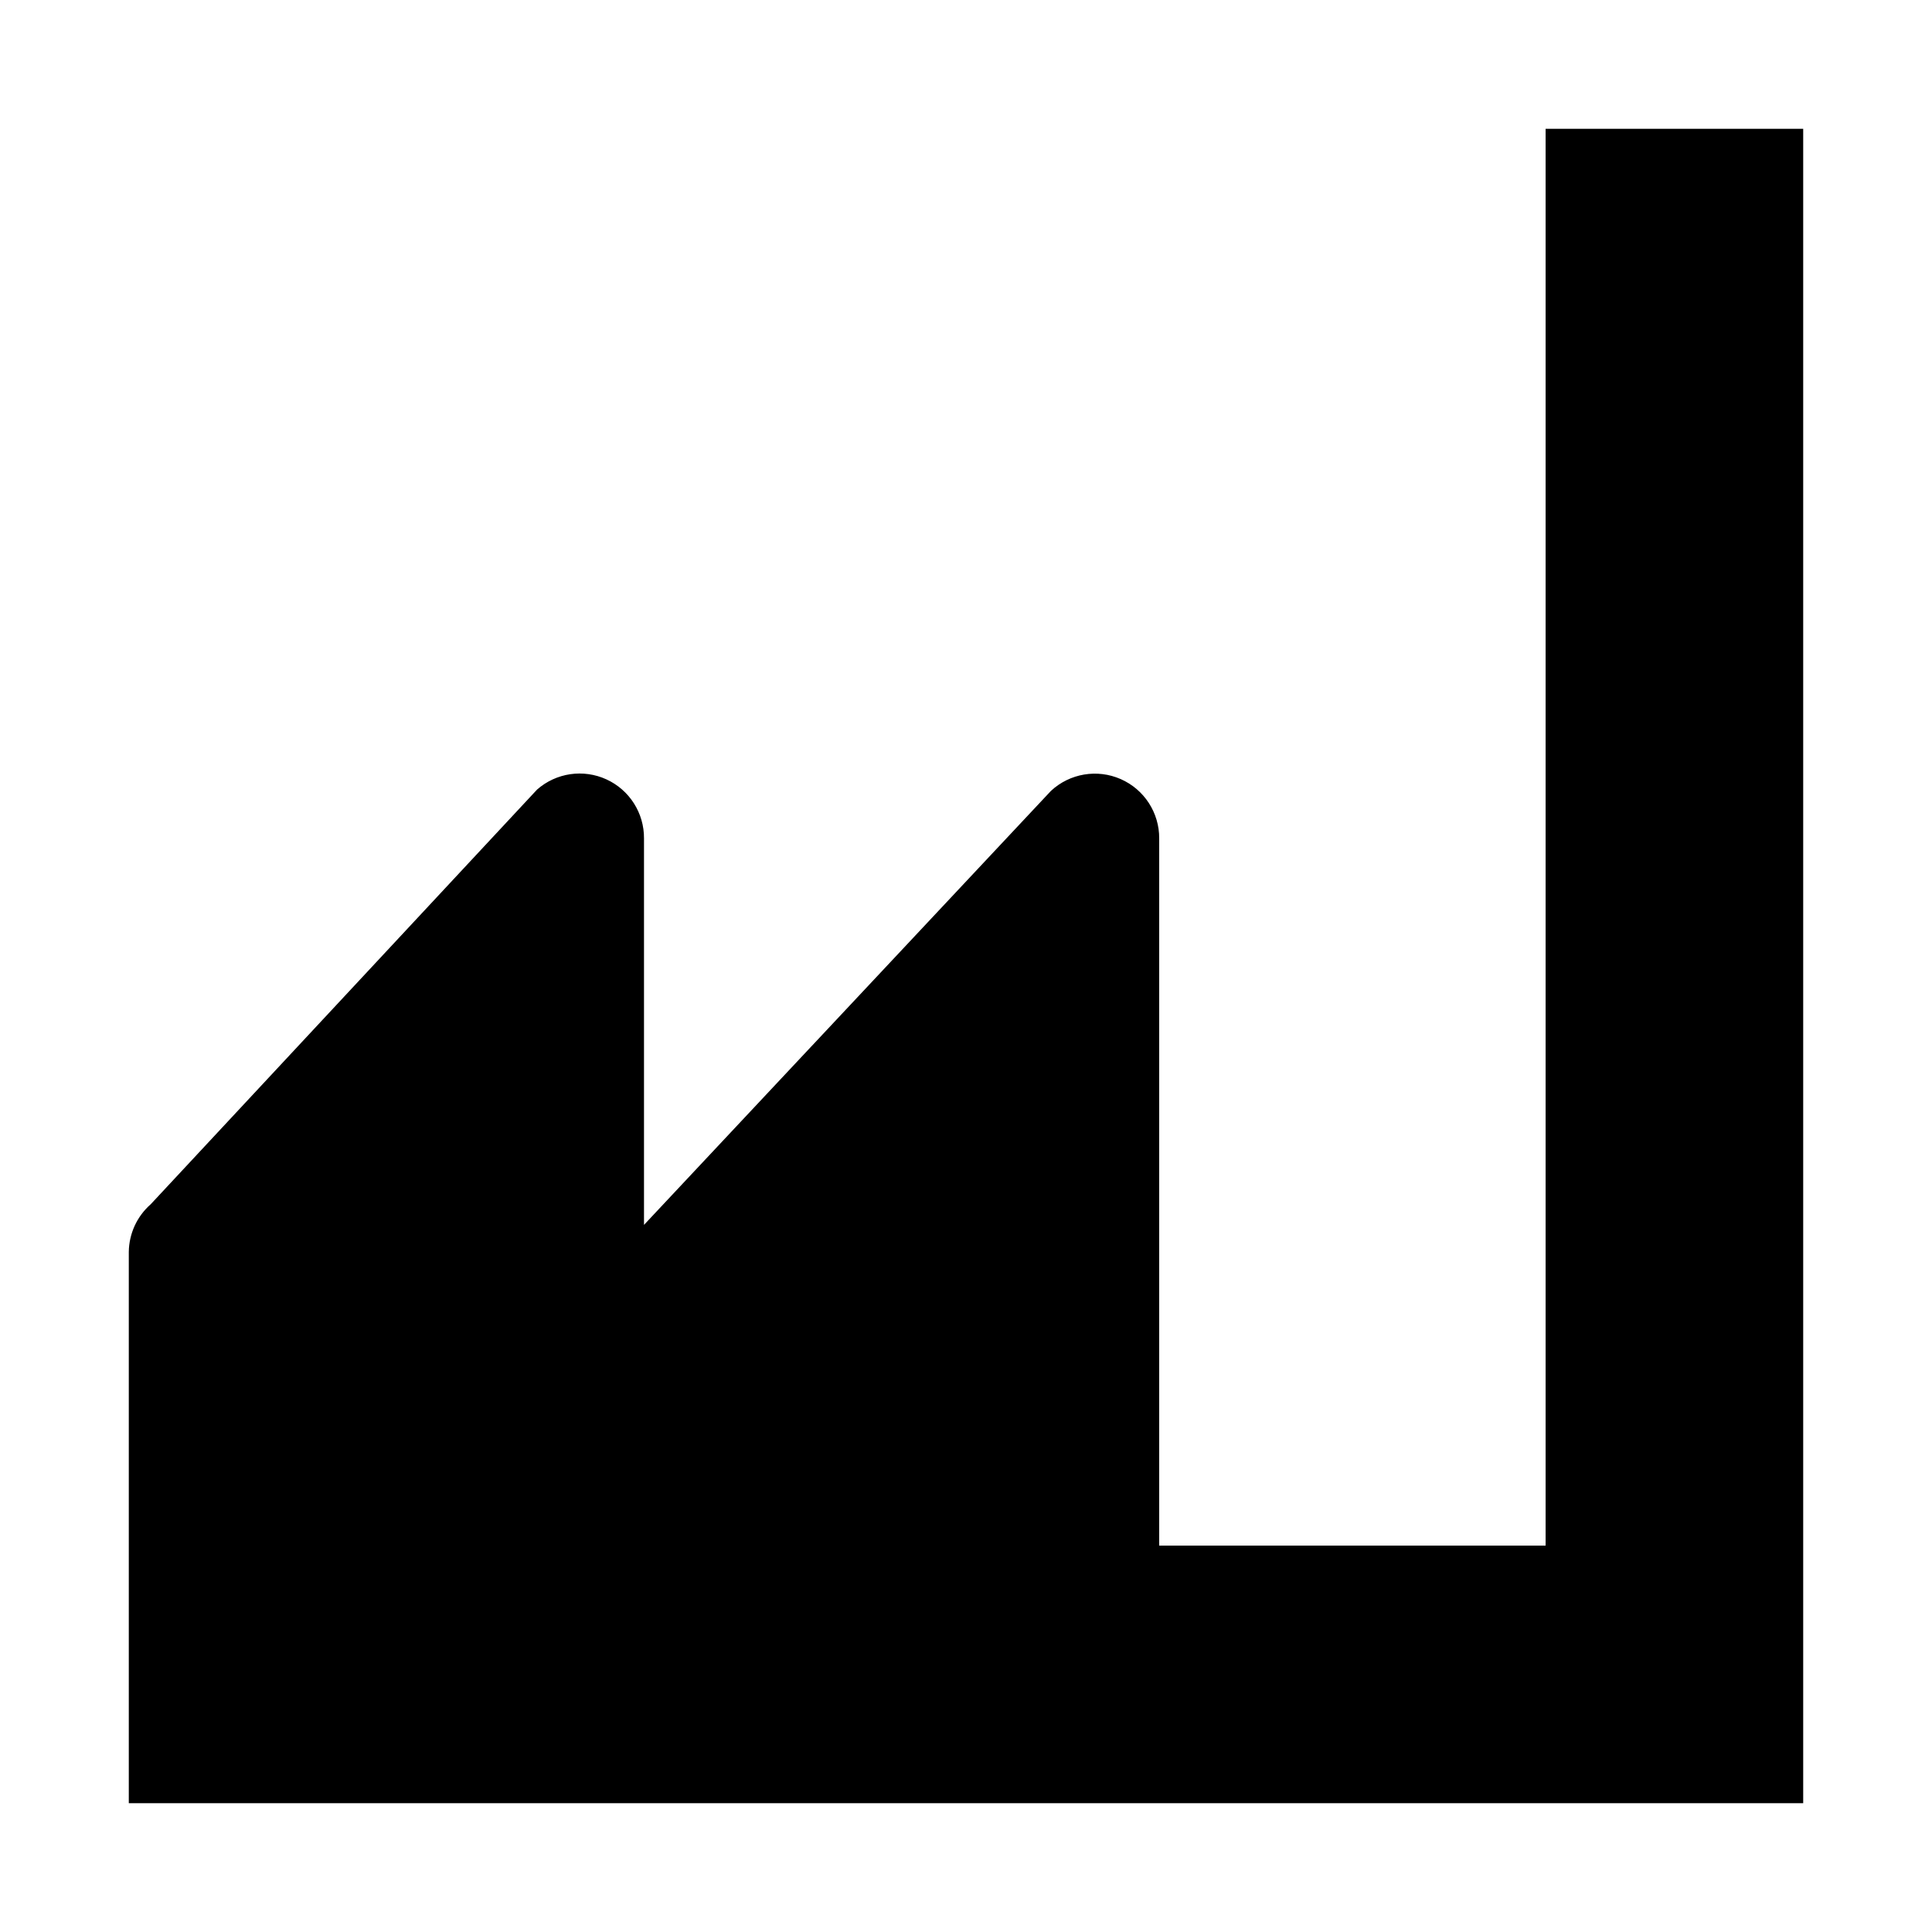
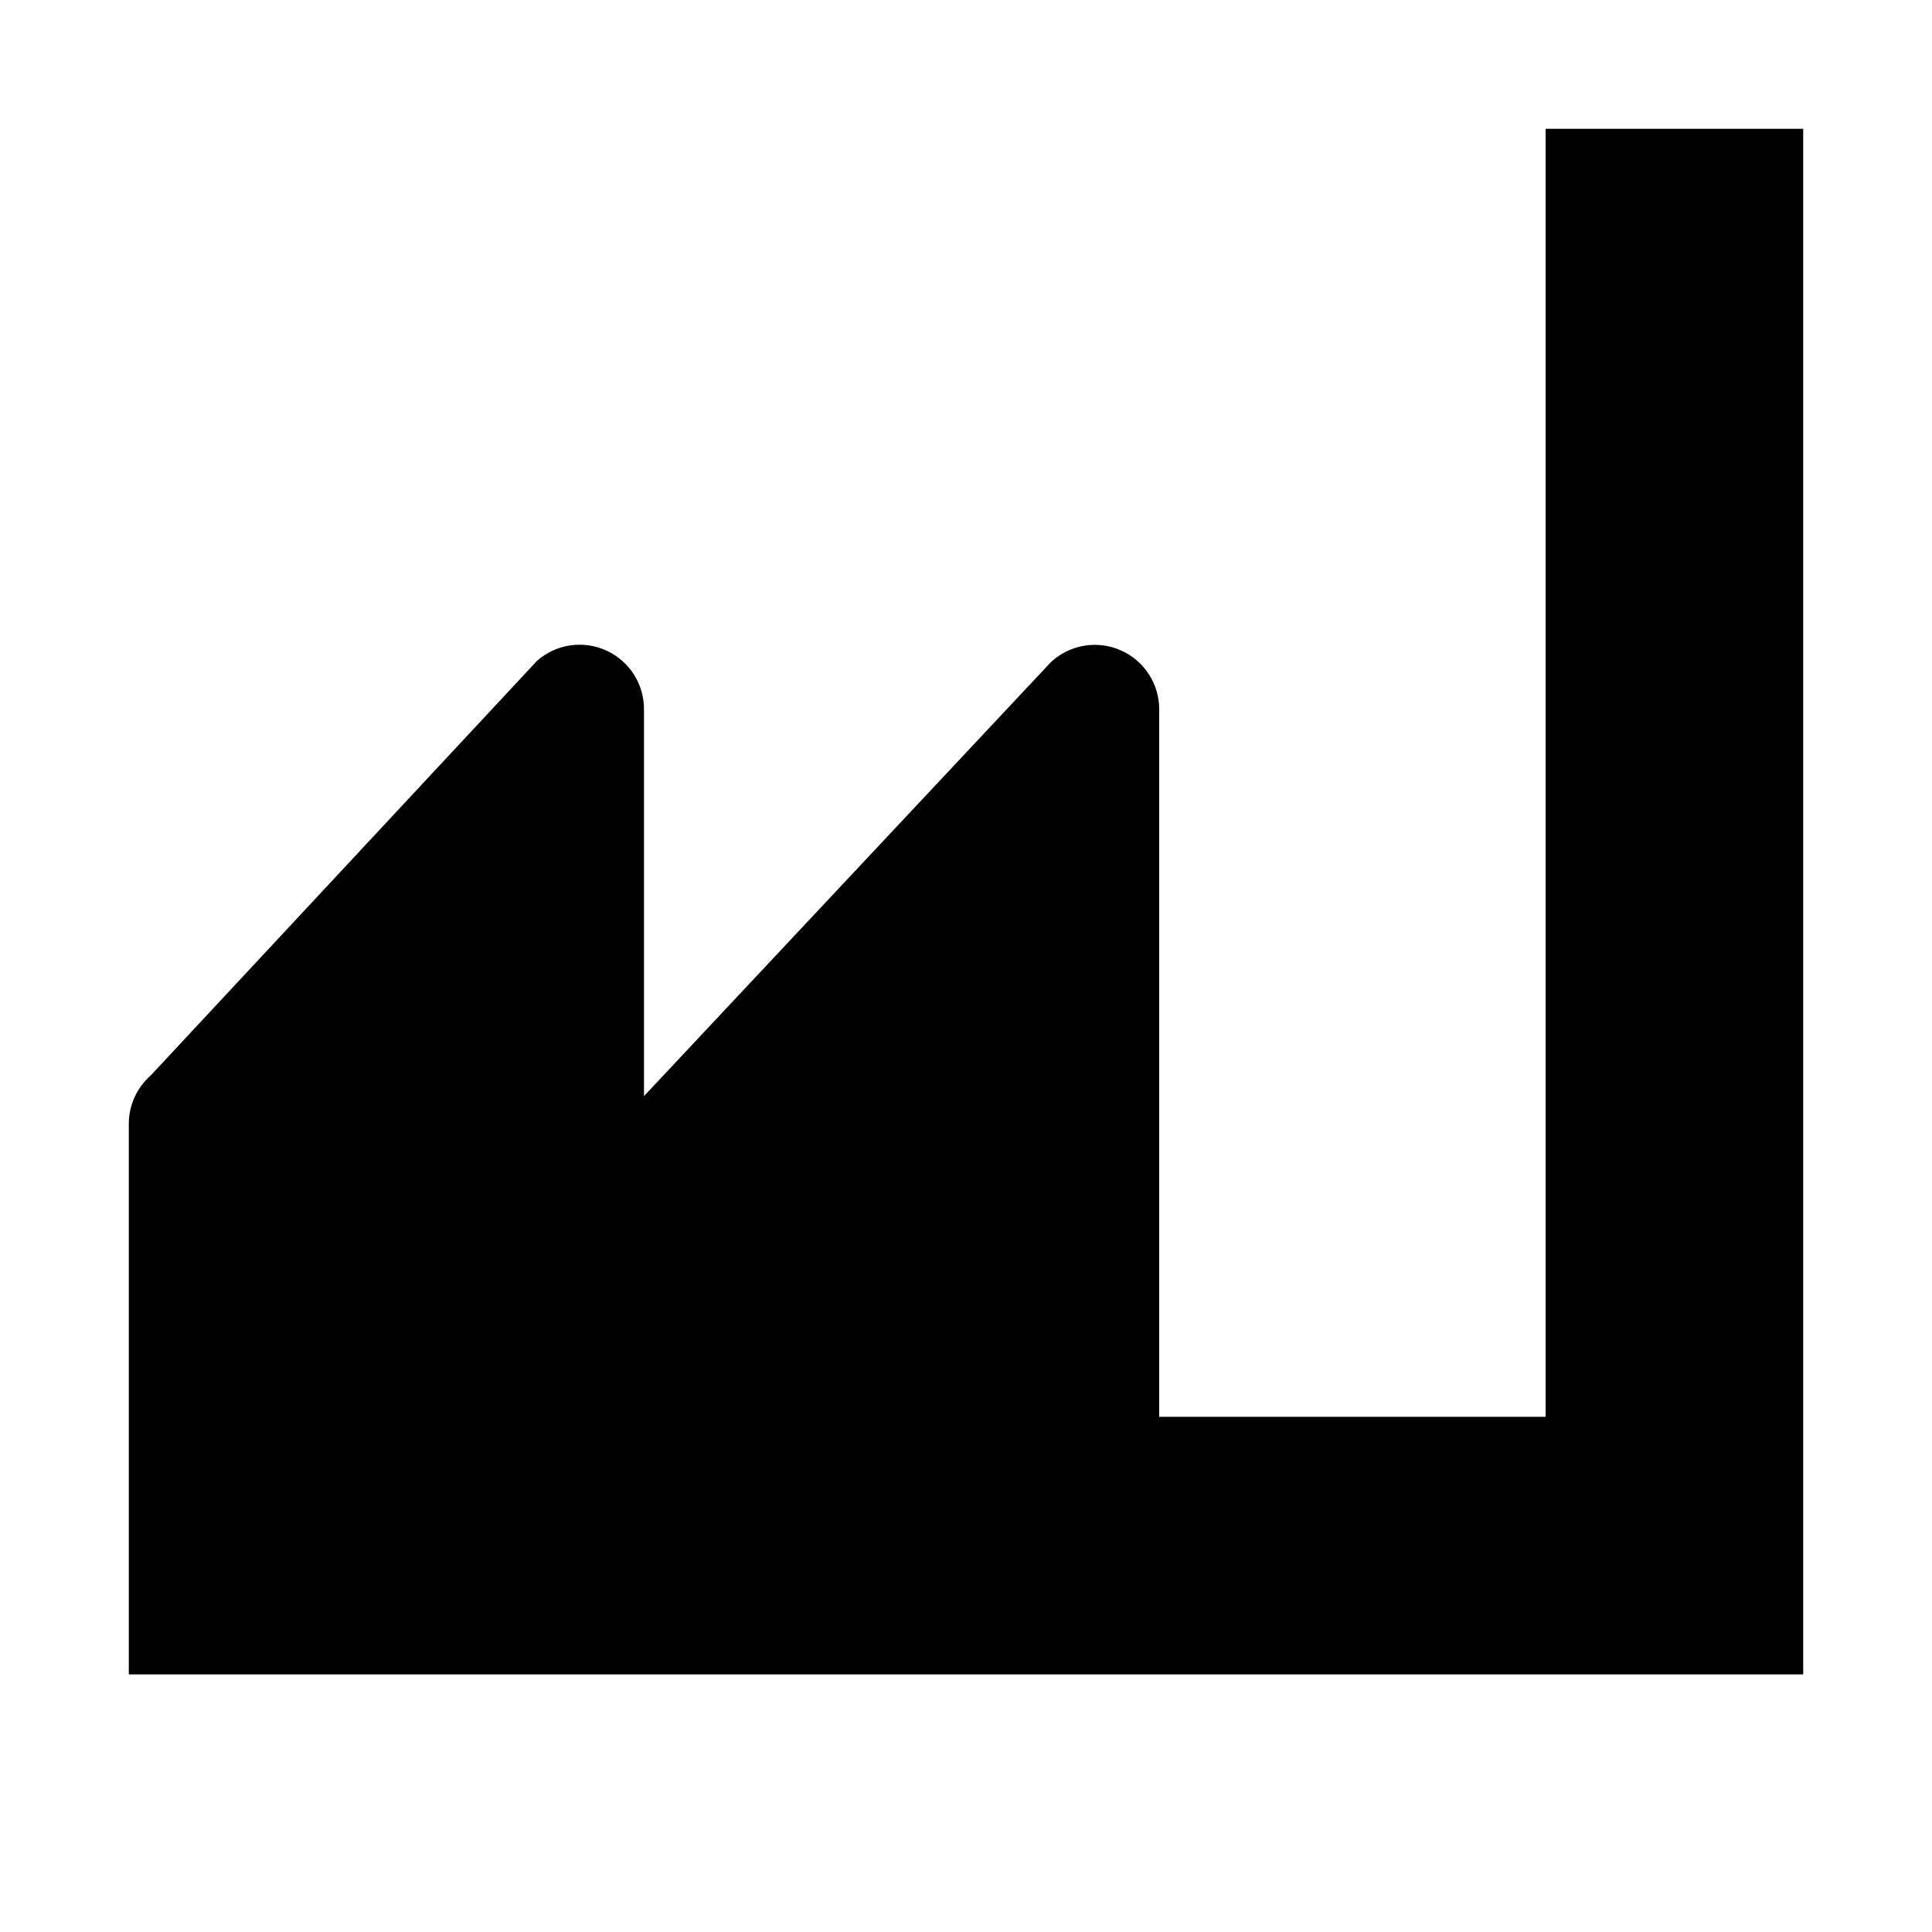
<svg xmlns="http://www.w3.org/2000/svg" id="Layer_1" data-name="Layer 1" width="15" height="15" viewBox="0 0 15 15">
-   <path d="M14,1V14H1V9.72a0.5,0.5,0,0,1,.17-0.37l3-3.22A0.5,0.5,0,0,1,5,6.51v3L8.16,6.14A0.5,0.5,0,0,1,9,6.51V12h3V1h2Z" />
+   <path d="M14,1V13H1V8.72a0.5,0.5,0,0,1,.17-0.37l3-3.22A0.5,0.5,0,0,1,5,5.51v3L8.16,5.14A0.5,0.5,0,0,1,9,5.51V11h3V1h2Z" />
</svg>
